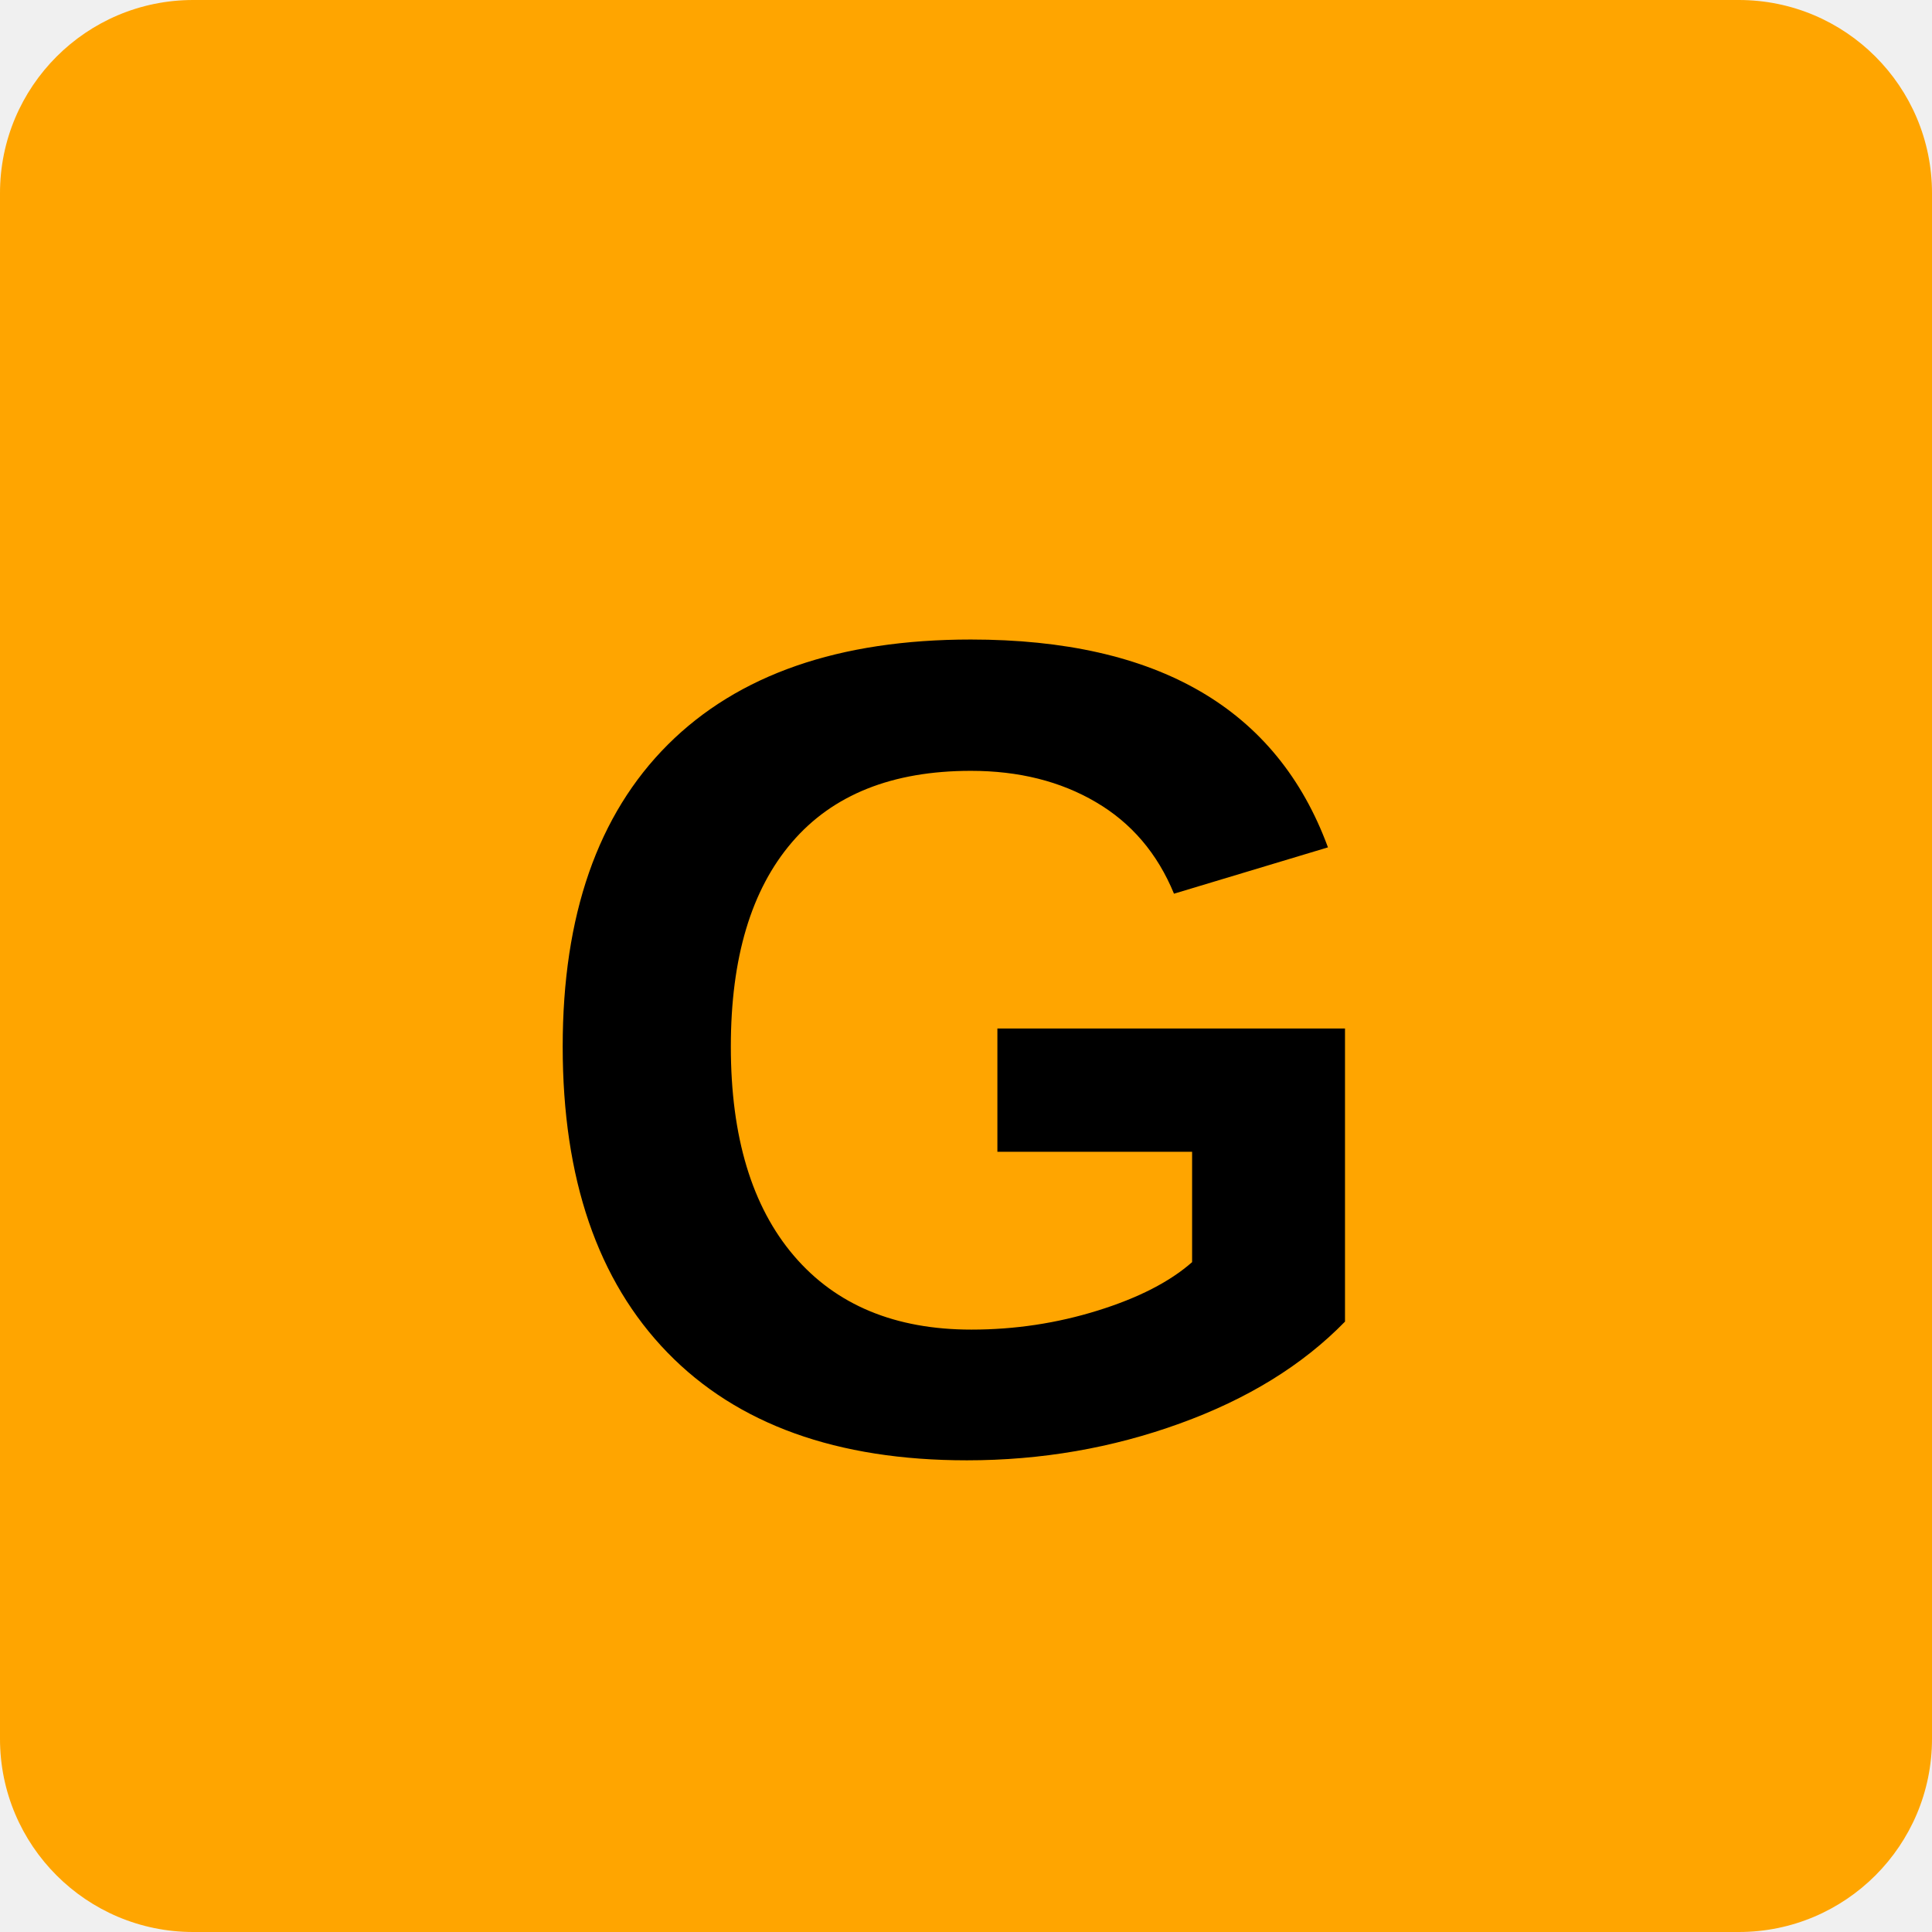
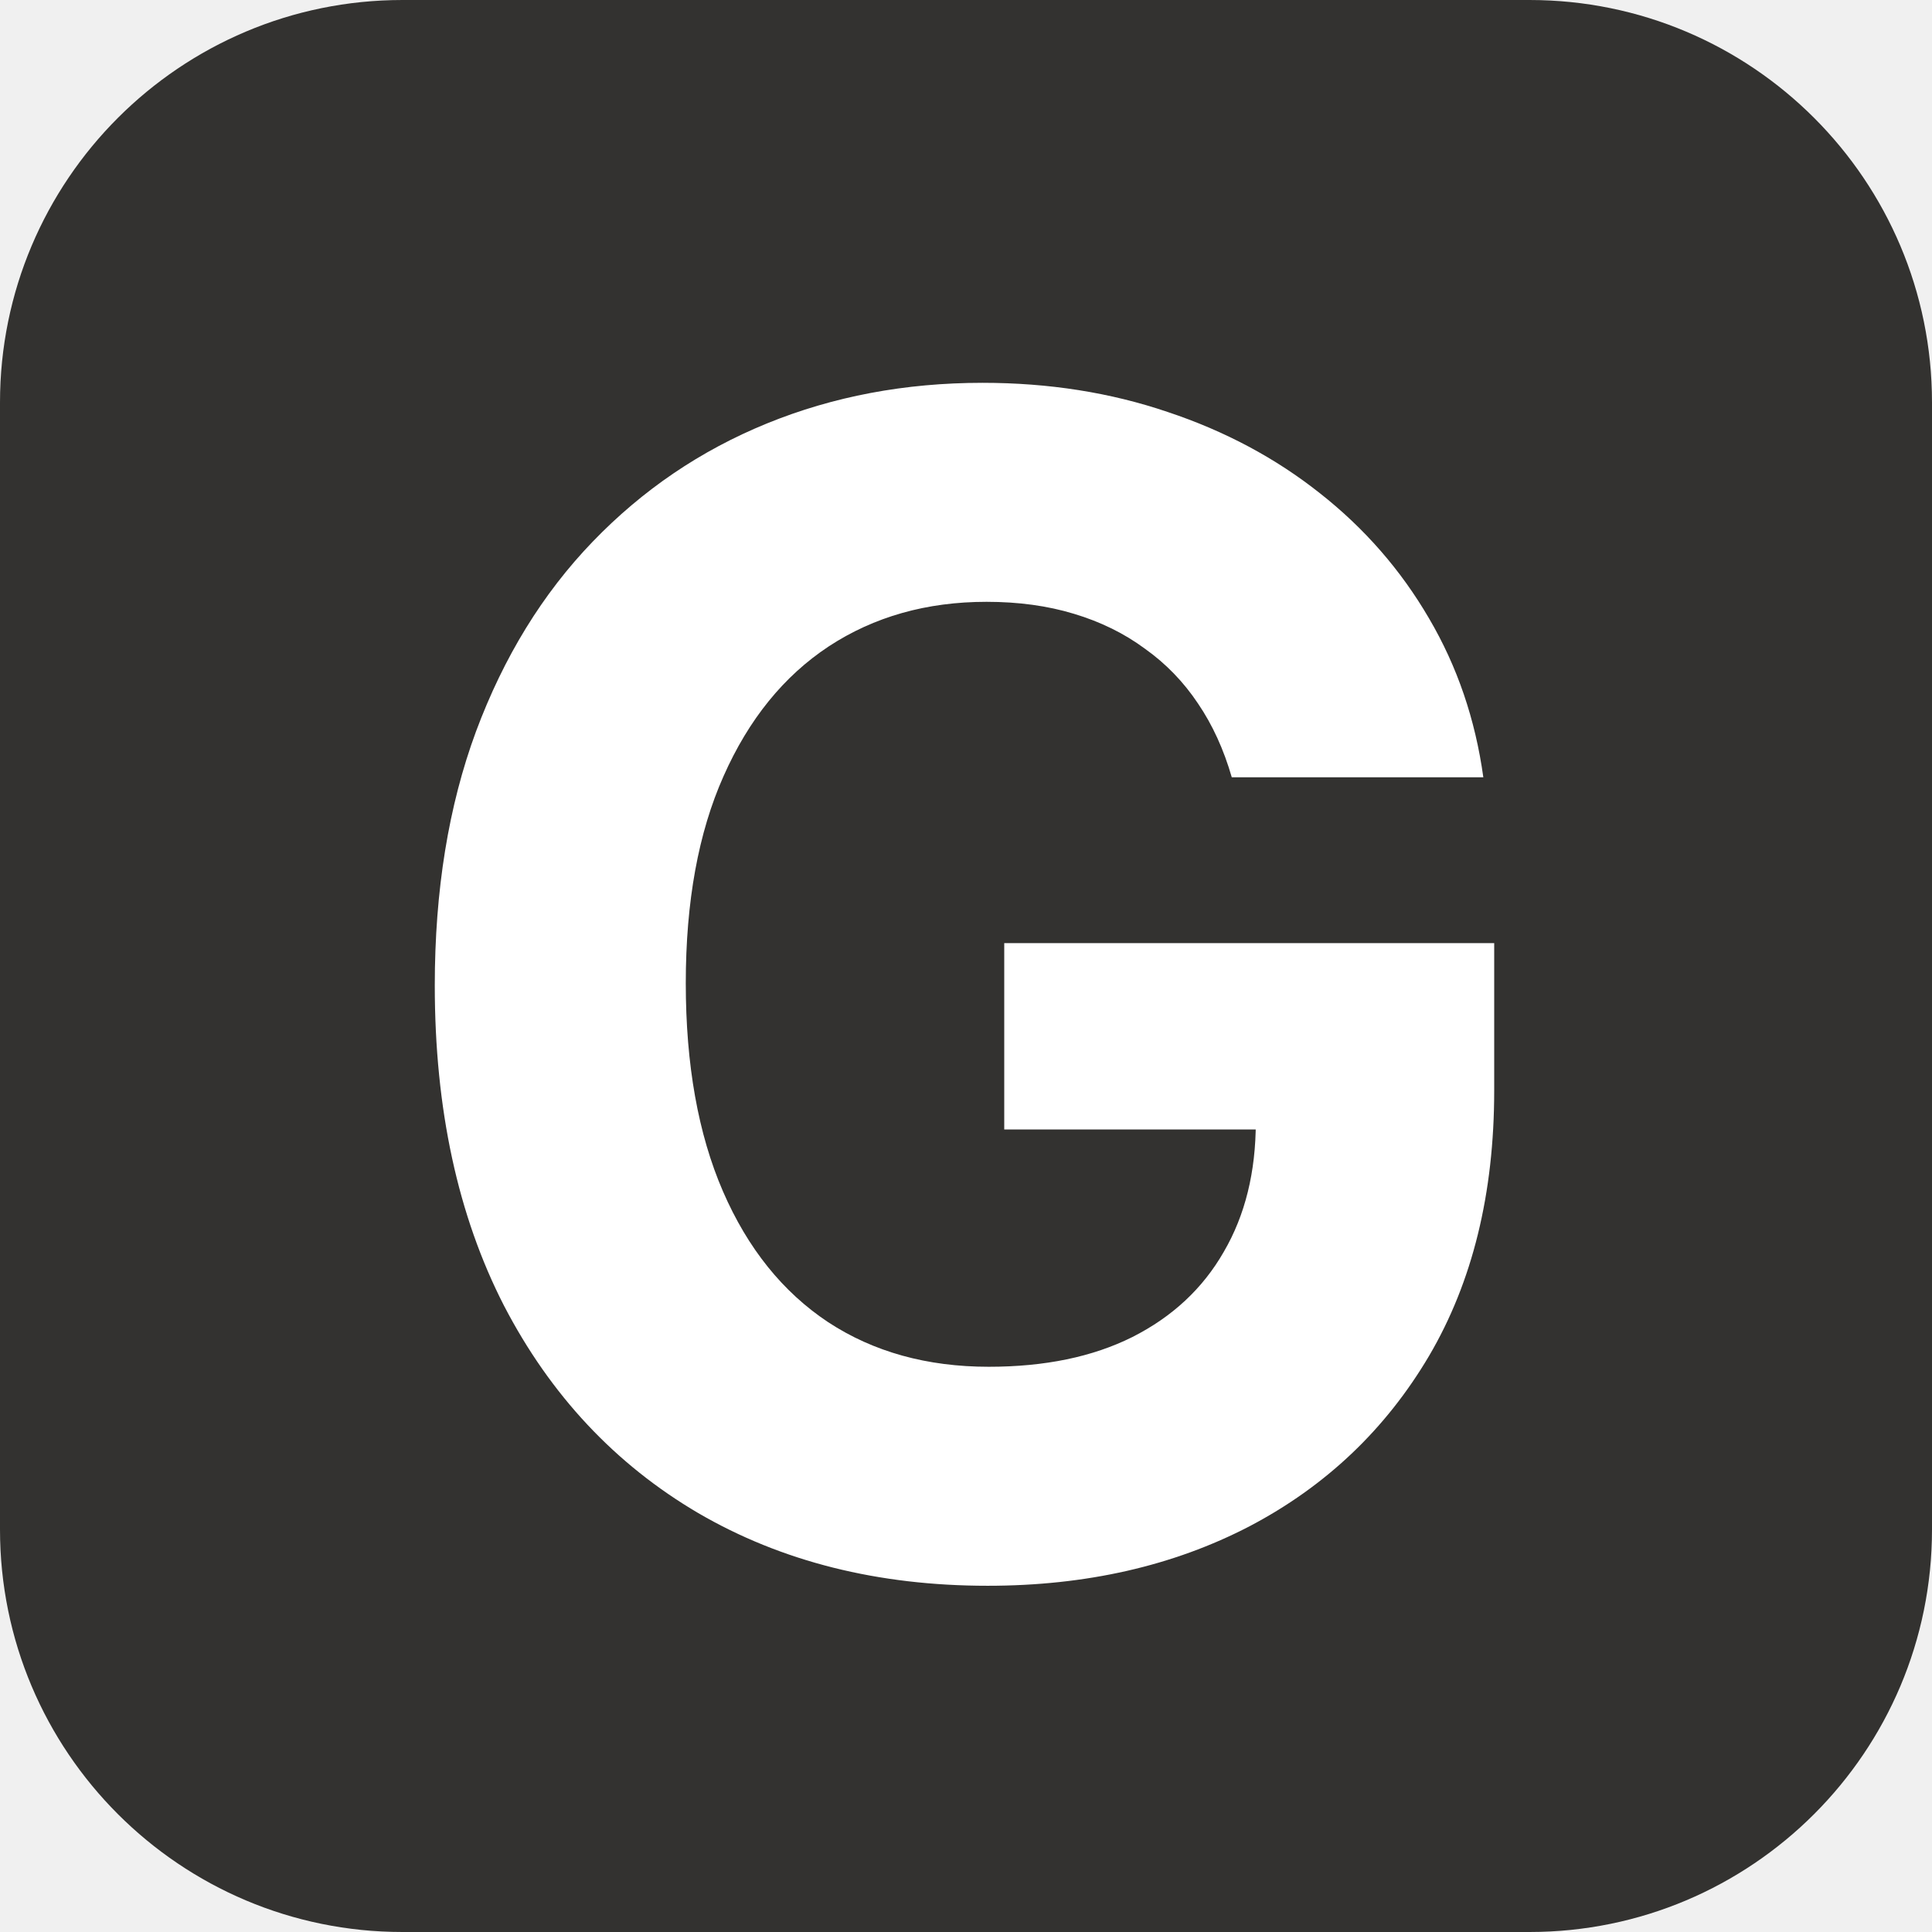
- <svg xmlns="http://www.w3.org/2000/svg" width="200" height="200" viewBox="0 0 200 200">
-   <rect width="100%" height="100%" rx="20" ry="20" fill="orange" />
-   <text x="50%" y="75%" font-family="Arial" font-size="120" font-weight="bold" fill="black" text-anchor="middle" alignment-baseline="middle">G</text>
+ <svg xmlns="http://www.w3.org/2000/svg" width="48" height="48" viewBox="0 0 48 48" fill="none">
+   <rect width="48" height="48" rx="10" fill="#333230" />
+   <path d="M30.603 19.312C30.404 18.621 30.125 18.01 29.765 17.48C29.405 16.94 28.965 16.486 28.444 16.116C27.933 15.738 27.346 15.449 26.683 15.25C26.029 15.051 25.305 14.952 24.51 14.952C23.023 14.952 21.716 15.321 20.589 16.06C19.472 16.798 18.601 17.873 17.976 19.284C17.351 20.686 17.038 22.4 17.038 24.426C17.038 26.453 17.346 28.176 17.961 29.597C18.577 31.017 19.448 32.101 20.575 32.849C21.702 33.588 23.032 33.957 24.566 33.957C25.959 33.957 27.147 33.711 28.132 33.219C29.126 32.717 29.884 32.011 30.404 31.102C30.935 30.193 31.2 29.118 31.2 27.878L32.45 28.062H24.95V23.432H37.123V27.097C37.123 29.653 36.584 31.85 35.504 33.688C34.424 35.515 32.938 36.926 31.044 37.92C29.15 38.905 26.981 39.398 24.538 39.398C21.811 39.398 19.415 38.796 17.351 37.594C15.286 36.382 13.676 34.663 12.521 32.438C11.375 30.203 10.802 27.551 10.802 24.483C10.802 22.125 11.143 20.023 11.825 18.176C12.516 16.32 13.482 14.748 14.723 13.46C15.963 12.172 17.407 11.192 19.055 10.52C20.703 9.848 22.488 9.511 24.41 9.511C26.058 9.511 27.592 9.753 29.012 10.236C30.433 10.709 31.692 11.382 32.791 12.253C33.899 13.124 34.803 14.161 35.504 15.364C36.205 16.557 36.654 17.873 36.853 19.312H30.603Z" fill="white" />
</svg>
